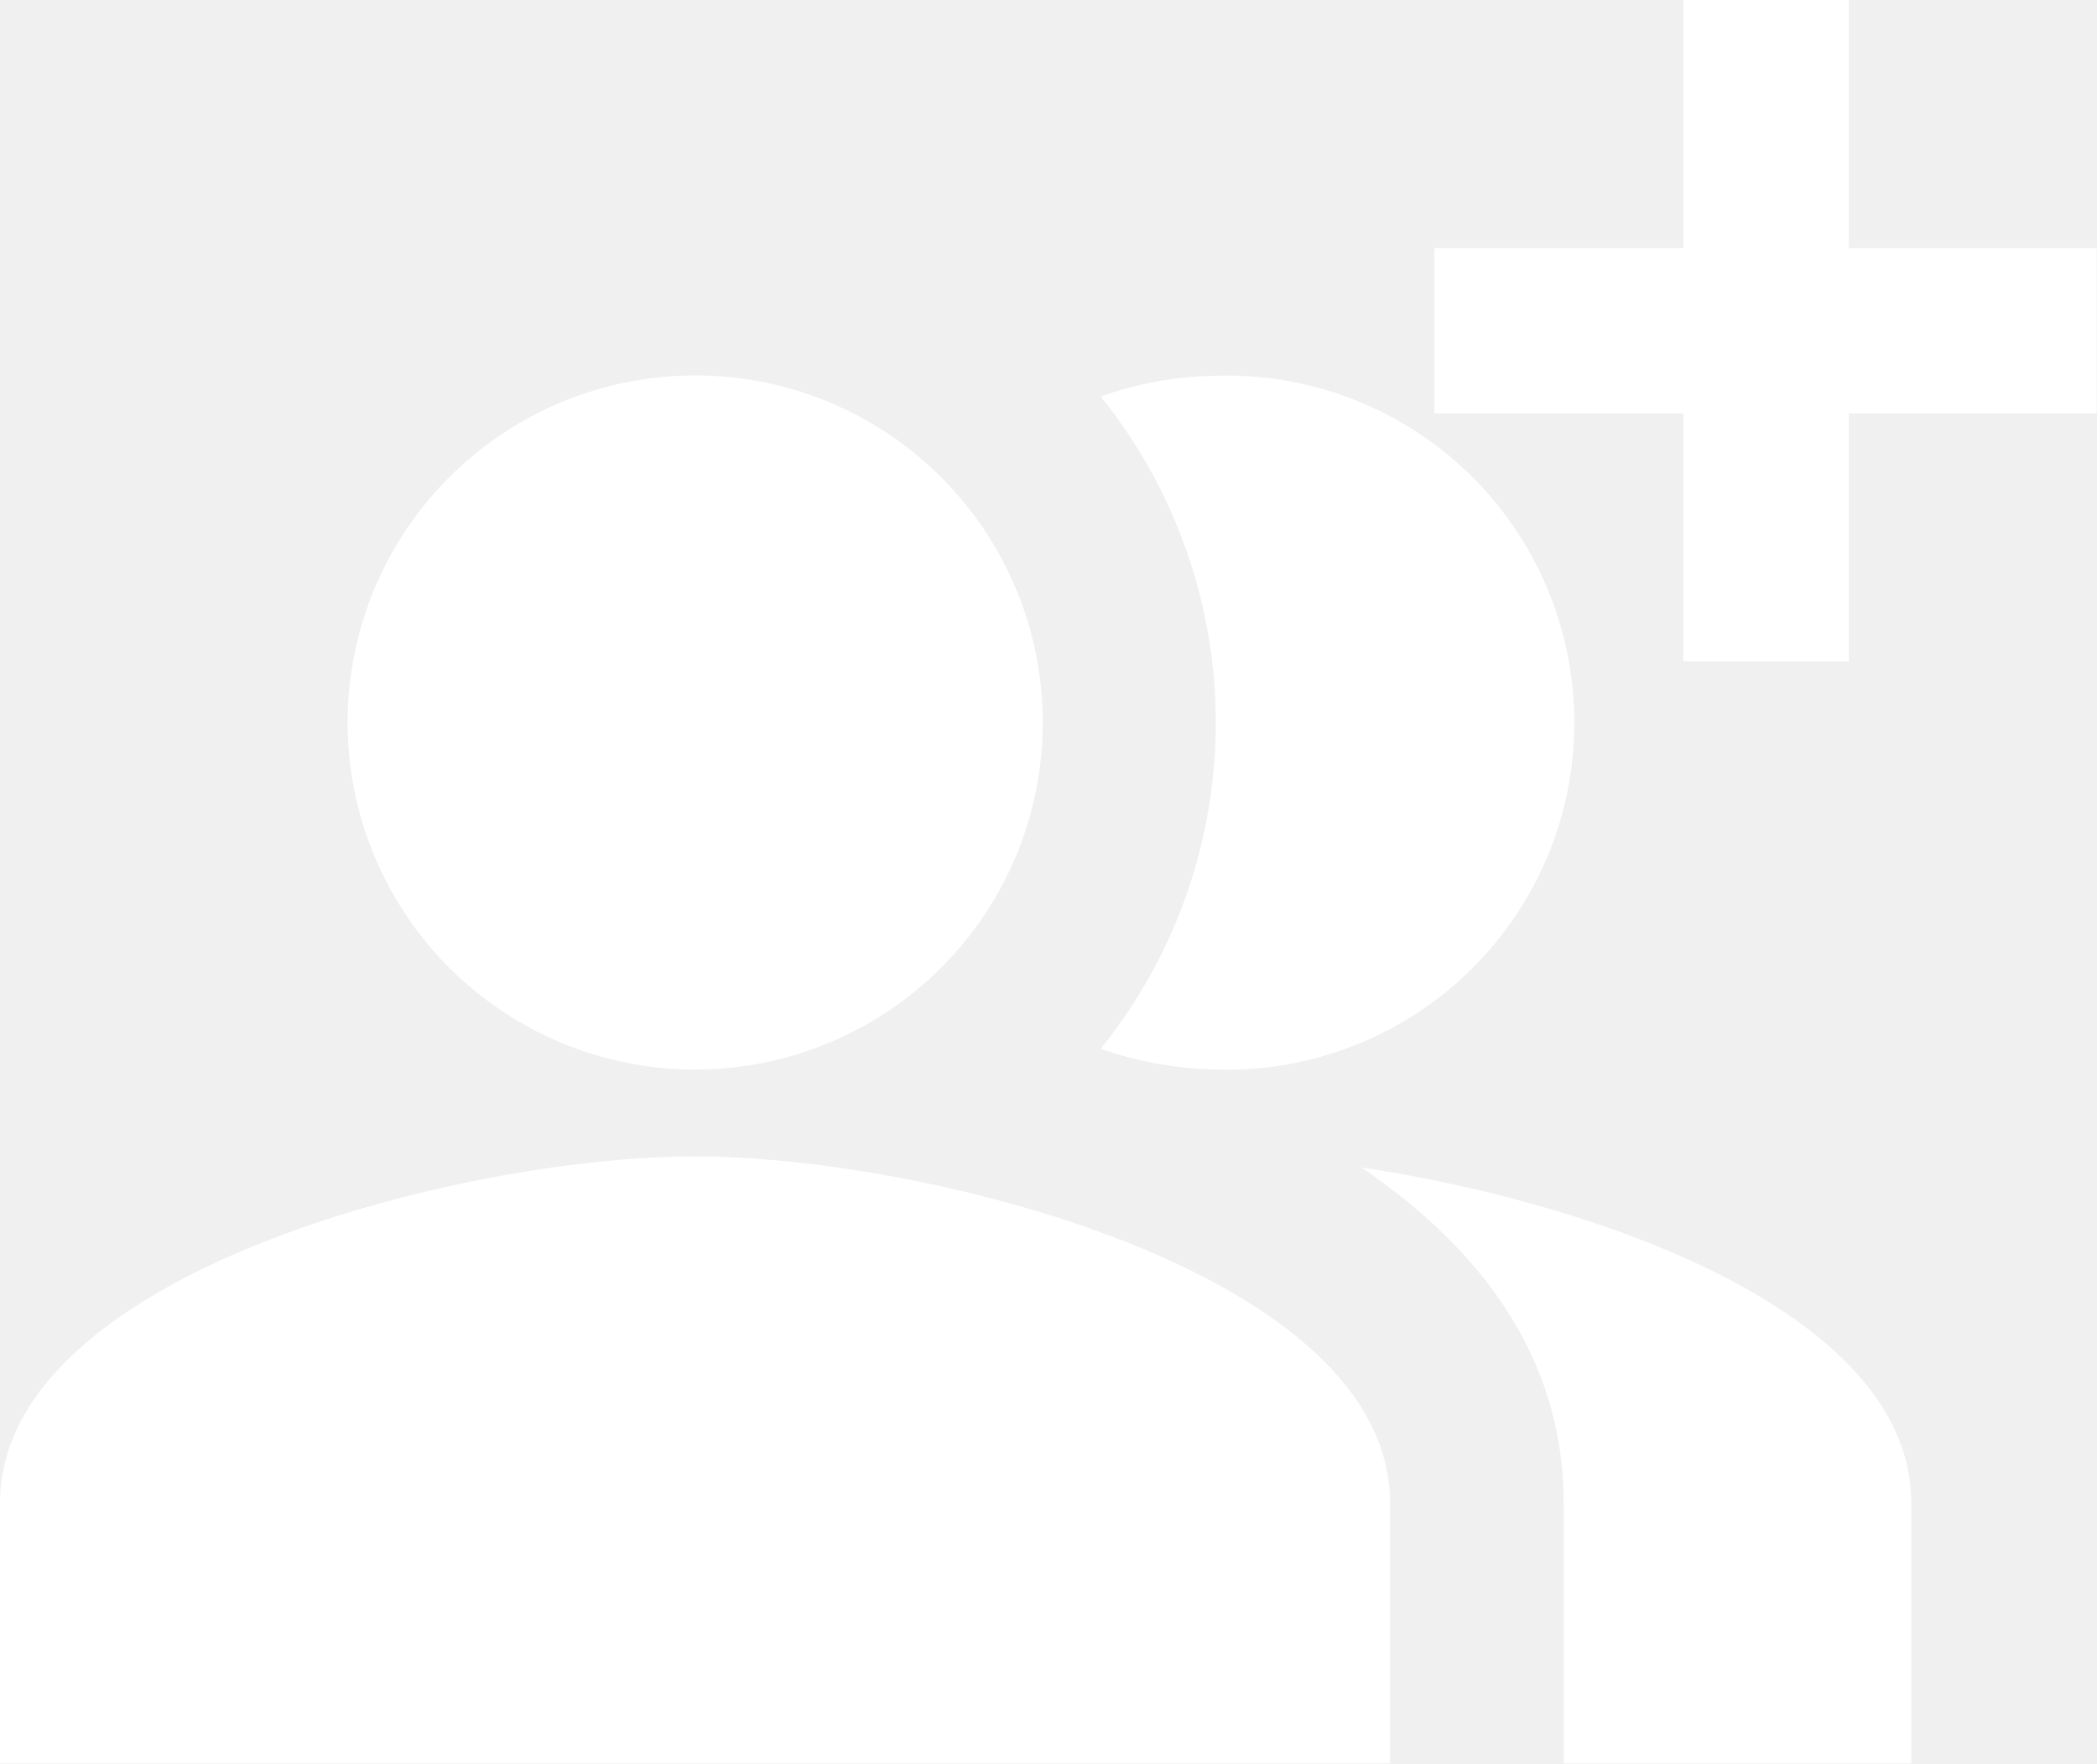
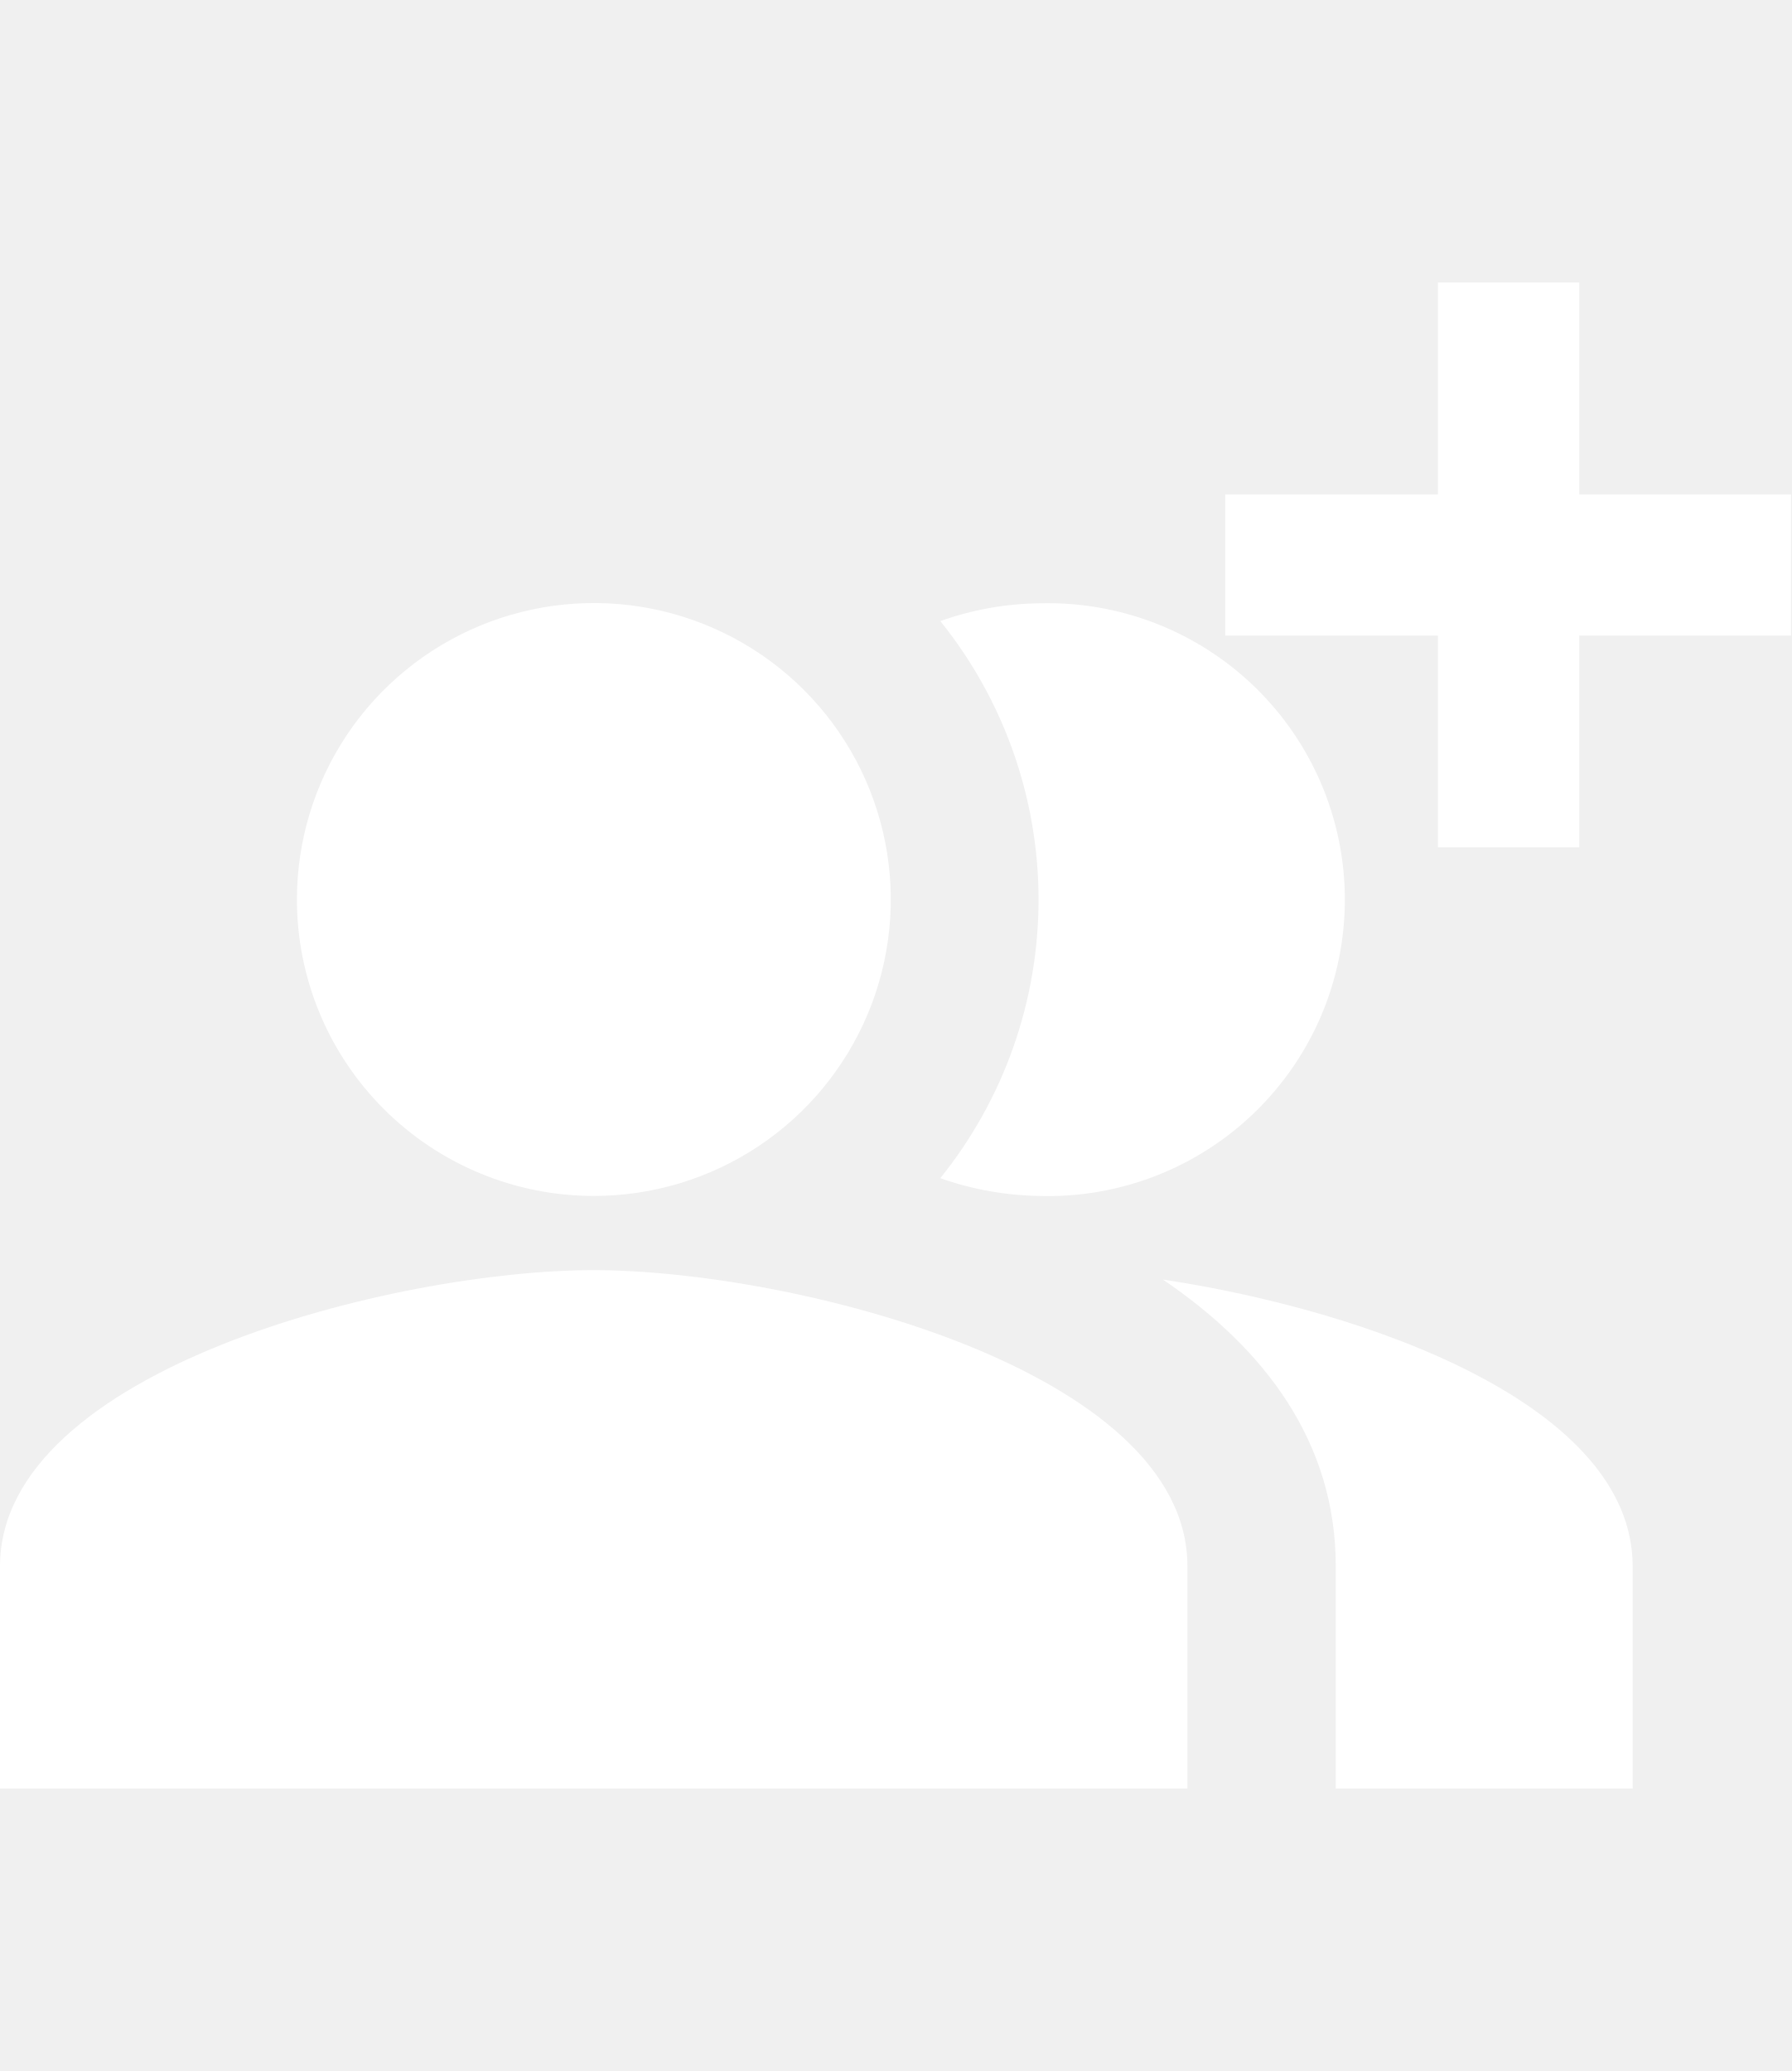
- <svg xmlns="http://www.w3.org/2000/svg" width="88" height="74" viewBox="0 0 88 74" fill="none">
+ <svg xmlns="http://www.w3.org/2000/svg" width="64" height="74" viewBox="0 0 88 74" fill="none">
  <g clip-path="url(#clip0_47_449)">
    <path d="M87.986 10.415H60.193V17.35H87.986V10.415Z" fill="white" />
    <path d="M77.583 27.752V0L70.638 0V27.752H77.583Z" fill="white" />
    <path fill-rule="evenodd" clip-rule="evenodd" d="M57.131 48.992C62.121 52.377 65.621 56.964 65.621 63.08V74H80.207V63.08C80.207 55.148 67.193 50.507 57.131 48.992Z" fill="white" />
    <path d="M29.16 44.883C32.046 44.886 34.867 44.034 37.268 42.435C39.669 40.836 41.54 38.562 42.647 35.901C43.753 33.24 44.043 30.311 43.482 27.485C42.921 24.659 41.533 22.062 39.493 20.024C37.454 17.985 34.855 16.597 32.025 16.034C29.195 15.471 26.261 15.758 23.595 16.86C20.929 17.962 18.65 19.829 17.046 22.225C15.443 24.62 14.587 27.437 14.587 30.318C14.587 34.179 16.122 37.881 18.855 40.612C21.587 43.343 25.294 44.88 29.16 44.883Z" fill="white" />
    <path fill-rule="evenodd" clip-rule="evenodd" d="M51.034 44.883C52.986 44.943 54.93 44.611 56.752 43.906C58.573 43.201 60.234 42.138 61.636 40.781C63.038 39.423 64.152 37.798 64.914 36.002C65.675 34.206 66.067 32.275 66.067 30.325C66.067 28.375 65.675 26.444 64.914 24.648C64.152 22.852 63.038 21.227 61.636 19.869C60.234 18.512 58.573 17.449 56.752 16.744C54.93 16.039 52.986 15.707 51.034 15.767C49.383 15.789 47.748 16.084 46.194 16.64C49.318 20.519 51.02 25.348 51.02 30.325C51.02 35.302 49.318 40.13 46.194 44.01C47.75 44.559 49.384 44.854 51.034 44.883Z" fill="white" />
    <path fill-rule="evenodd" clip-rule="evenodd" d="M29.16 48.528C19.426 48.528 0 53.401 0 63.08V74H58.334V63.08C58.334 53.401 38.894 48.528 29.16 48.528Z" fill="white" />
  </g>
  <defs>
    <clipPath id="clip0_47_449">
      <rect width="88" height="74" fill="white" />
    </clipPath>
  </defs>
</svg>
